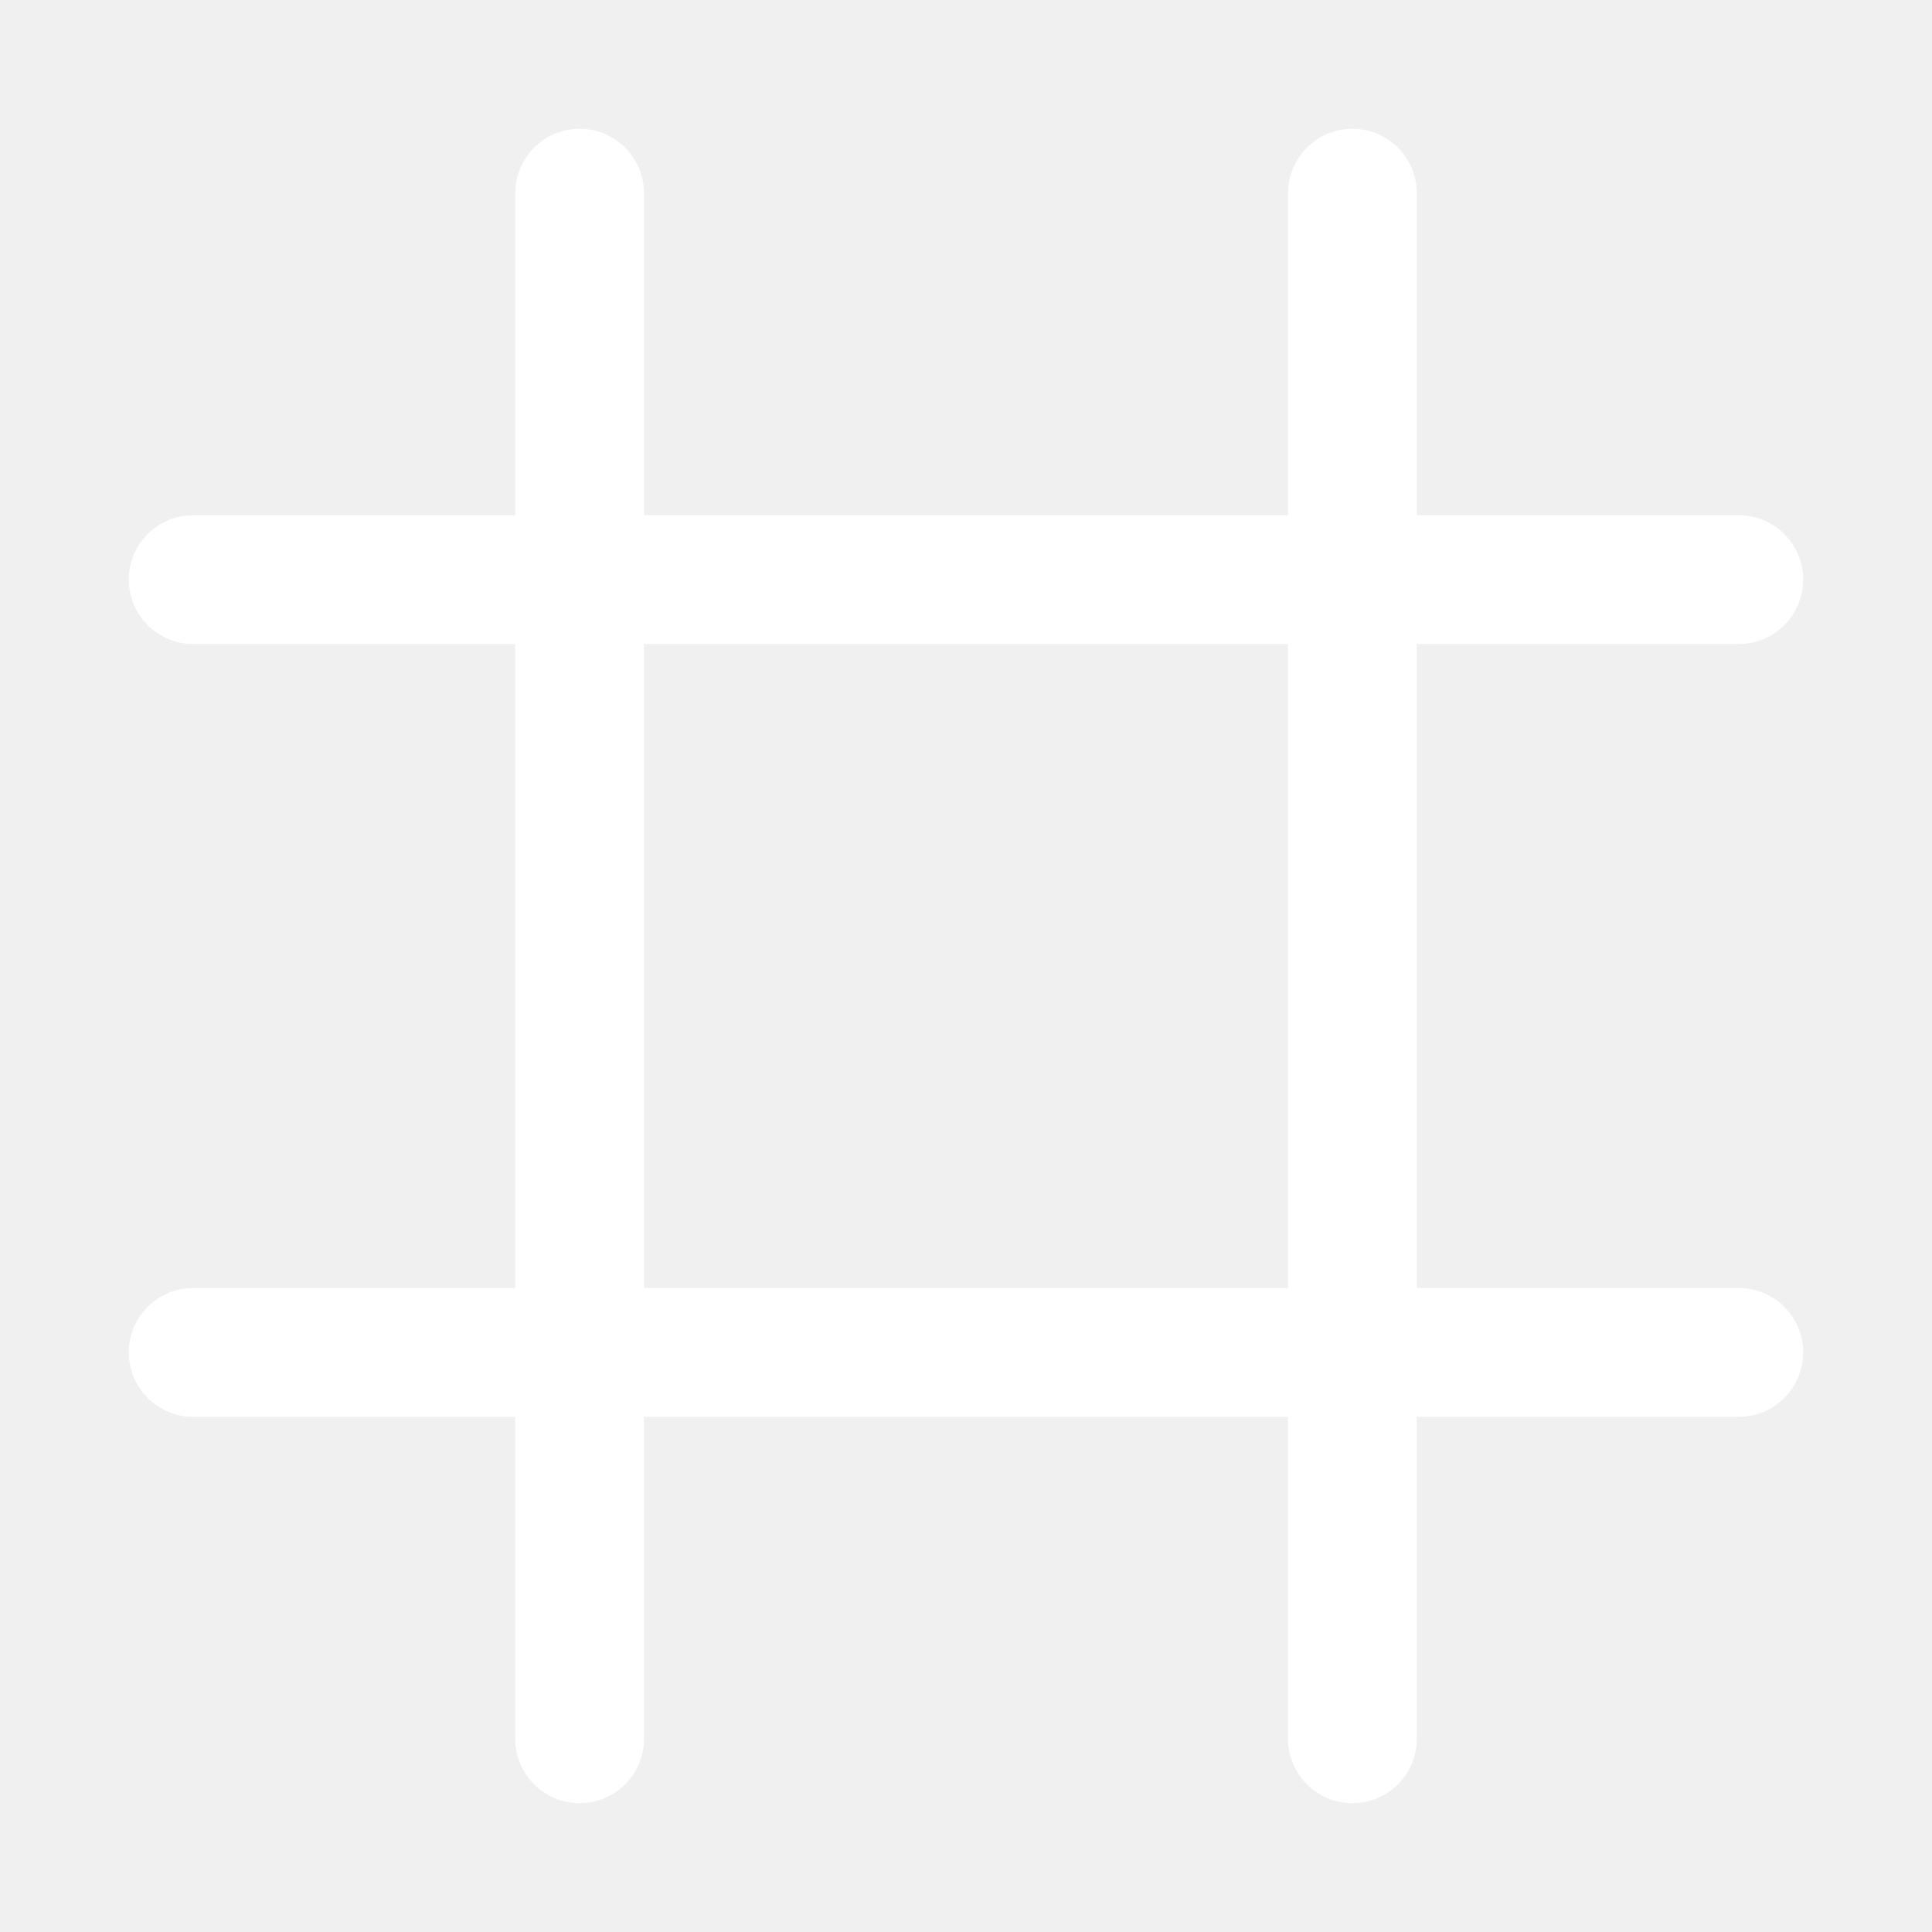
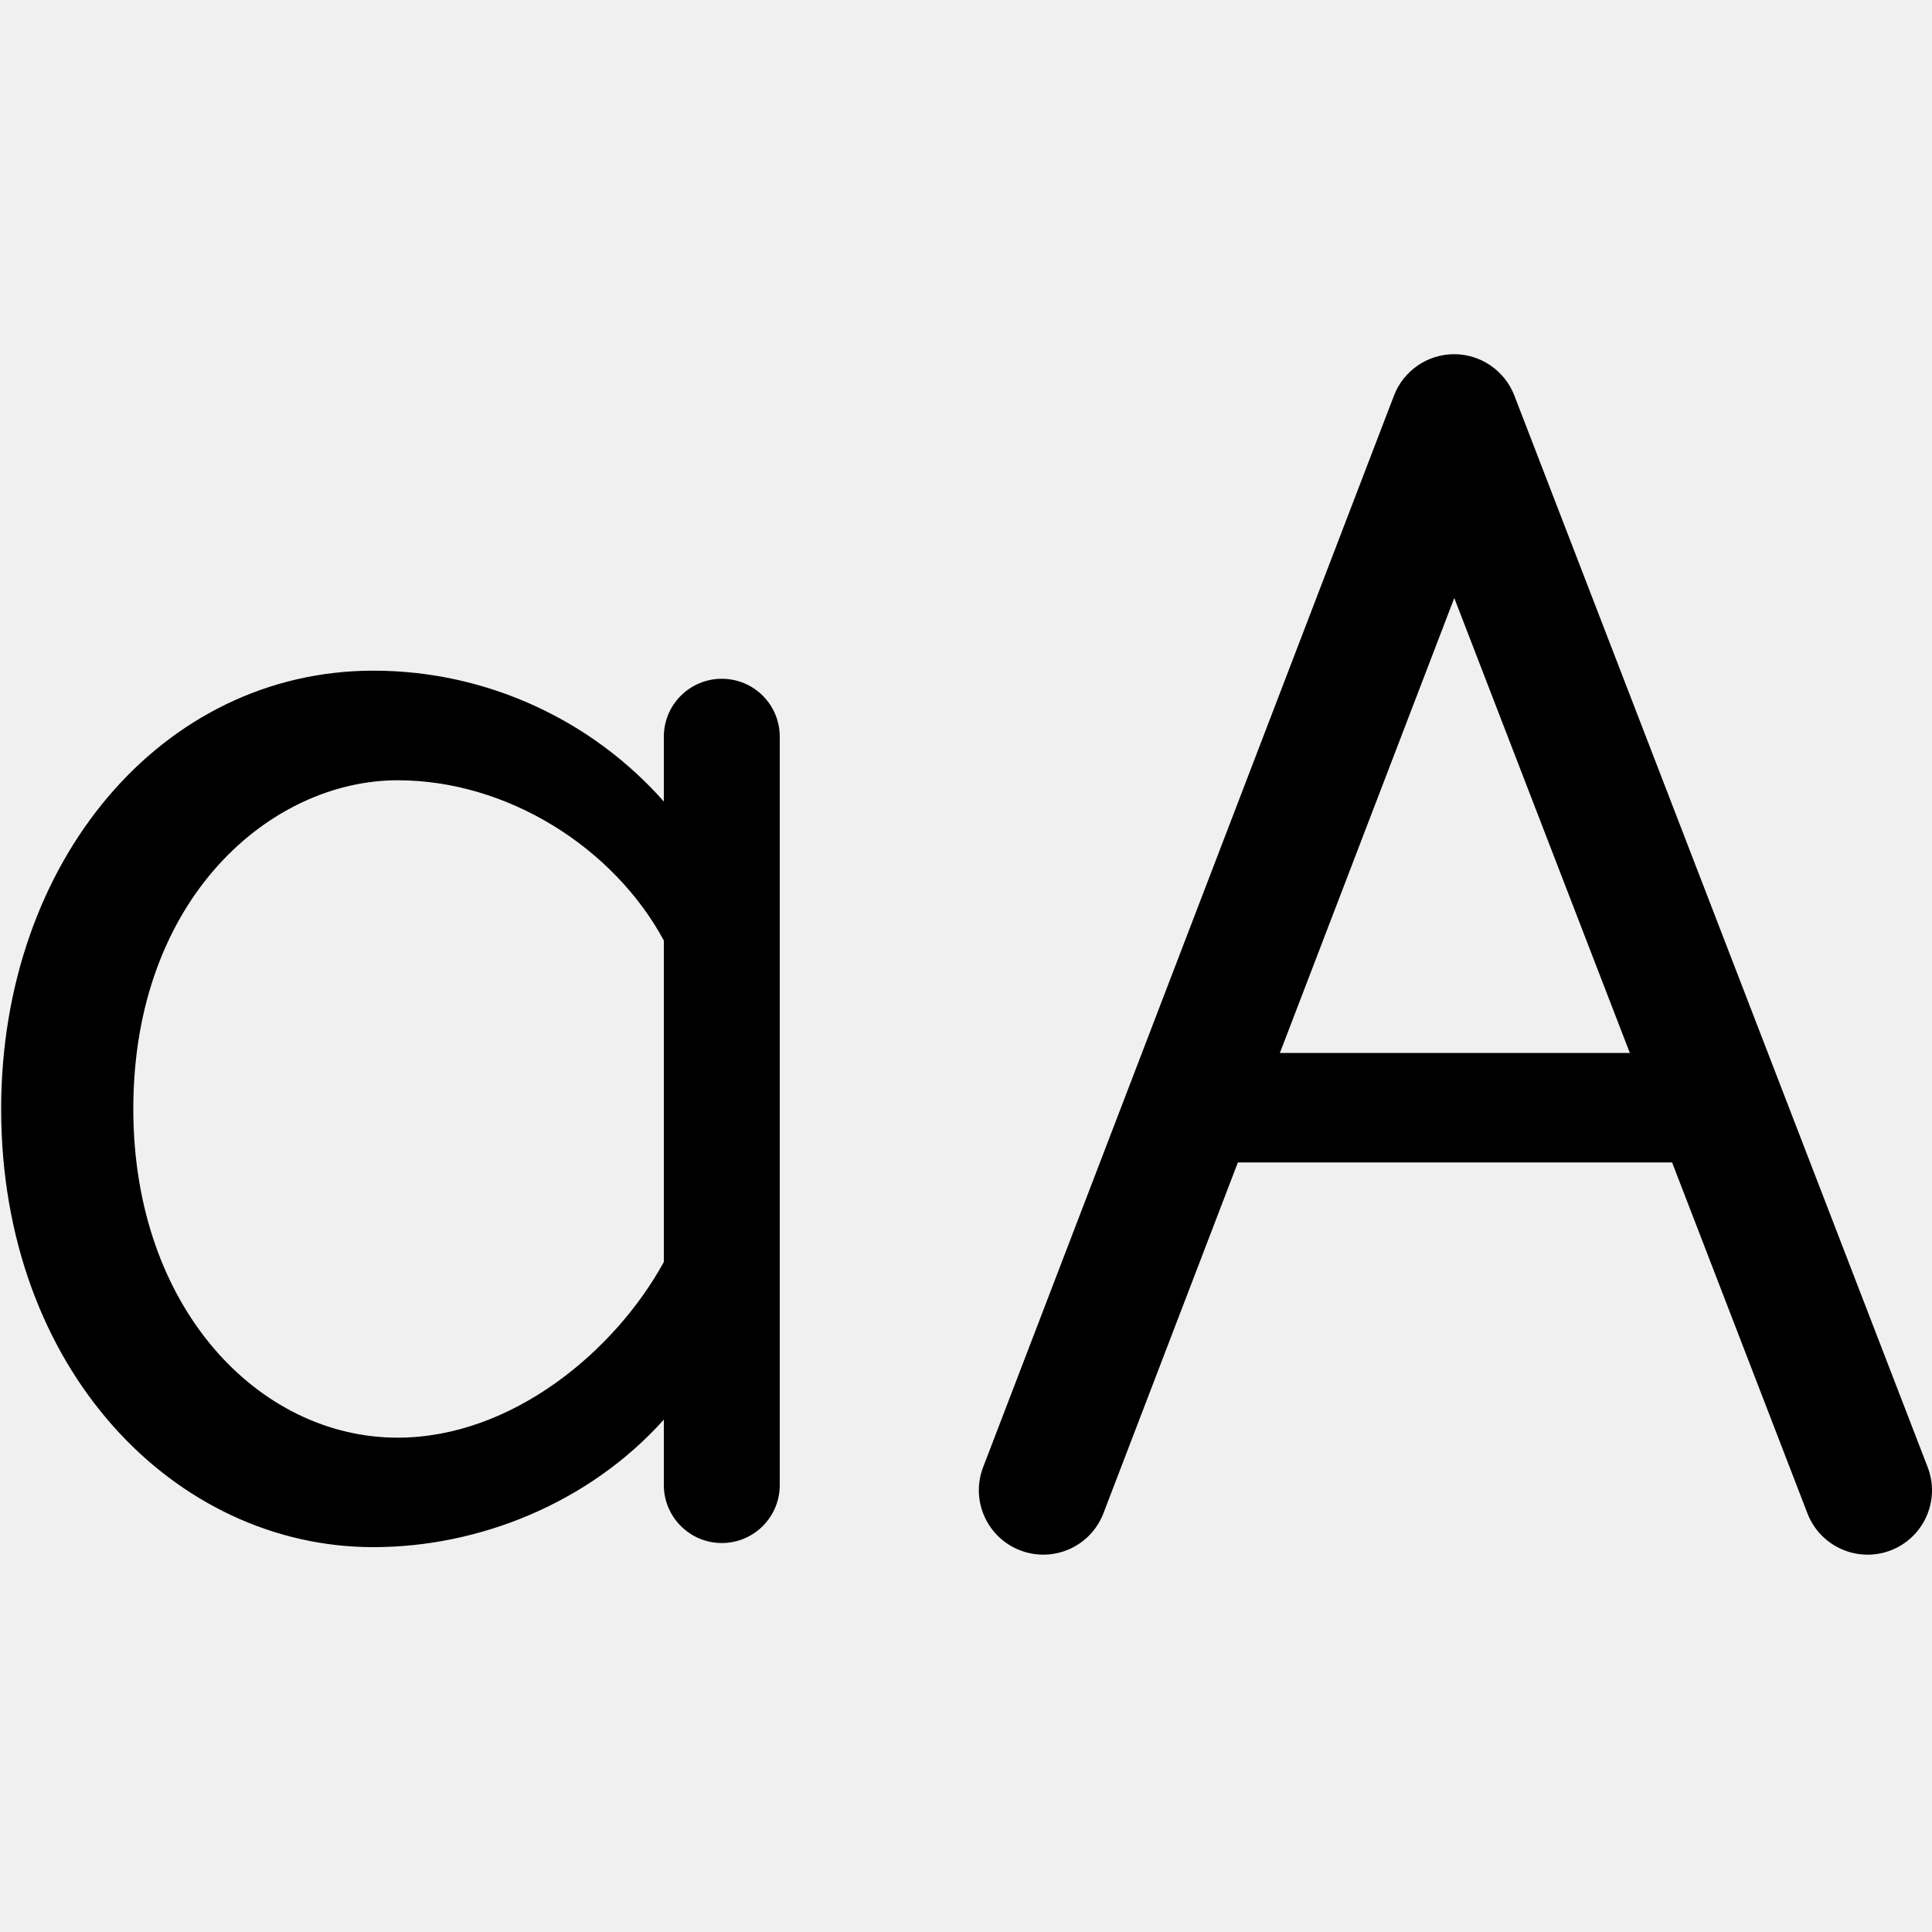
<svg xmlns="http://www.w3.org/2000/svg" width="15" height="15" viewBox="0 0 15 15" fill="none">
-   <path fill-rule="evenodd" clip-rule="evenodd" d="M11 1.5C11 1.224 10.776 1 10.5 1C10.224 1 10 1.224 10 1.5V4H5V1.5C5 1.224 4.776 1 4.5 1C4.224 1 4 1.224 4 1.5V4H1.5C1.224 4 1 4.224 1 4.5C1 4.776 1.224 5 1.5 5H4V10H1.5C1.224 10 1 10.224 1 10.5C1 10.776 1.224 11 1.5 11H4V13.5C4 13.776 4.224 14 4.5 14C4.776 14 5 13.776 5 13.5V11H10V13.5C10 13.776 10.224 14 10.5 14C10.776 14 11 13.776 11 13.5V11H13.5C13.776 11 14 10.776 14 10.5C14 10.224 13.776 10 13.5 10H11V5H13.5C13.776 5 14 4.776 14 4.5C14 4.224 13.776 4 13.5 4H11V1.5ZM10 10V5H5V10H10Z" fill="white" />
+   <path d="M11.29 2.75C11.496 2.75 11.682 2.877 11.757 3.07L14.966 11.39C15.066 11.648 14.938 11.937 14.68 12.037C14.422 12.136 14.133 12.008 14.033 11.75L12.982 9.025H9.611L8.567 11.749C8.468 12.007 8.179 12.136 7.921 12.037C7.663 11.938 7.534 11.649 7.633 11.391L10.823 3.071C10.897 2.878 11.083 2.75 11.29 2.75ZM11.291 4.643L12.654 8.175H9.937L11.291 4.643ZM2.899 5.207C1.258 5.207 0.009 6.686 0.009 8.61C0.009 10.634 1.358 12.012 2.899 12.012C3.721 12.012 4.574 11.669 5.154 11.022V11.53C5.154 11.778 5.356 11.98 5.604 11.98C5.853 11.98 6.054 11.778 6.054 11.53V5.72C6.054 5.471 5.853 5.27 5.604 5.27C5.356 5.27 5.154 5.471 5.154 5.72V6.223C4.605 5.601 3.792 5.207 2.899 5.207ZM5.154 9.798V7.302C4.764 6.581 3.941 6.058 3.087 6.058C2.109 6.058 1.035 6.966 1.035 8.61C1.035 10.153 2.009 11.162 3.087 11.162C3.97 11.162 4.772 10.495 5.154 9.798Z" fill="currentColor" fill-rule="evenodd" clip-rule="evenodd" />
</svg>
